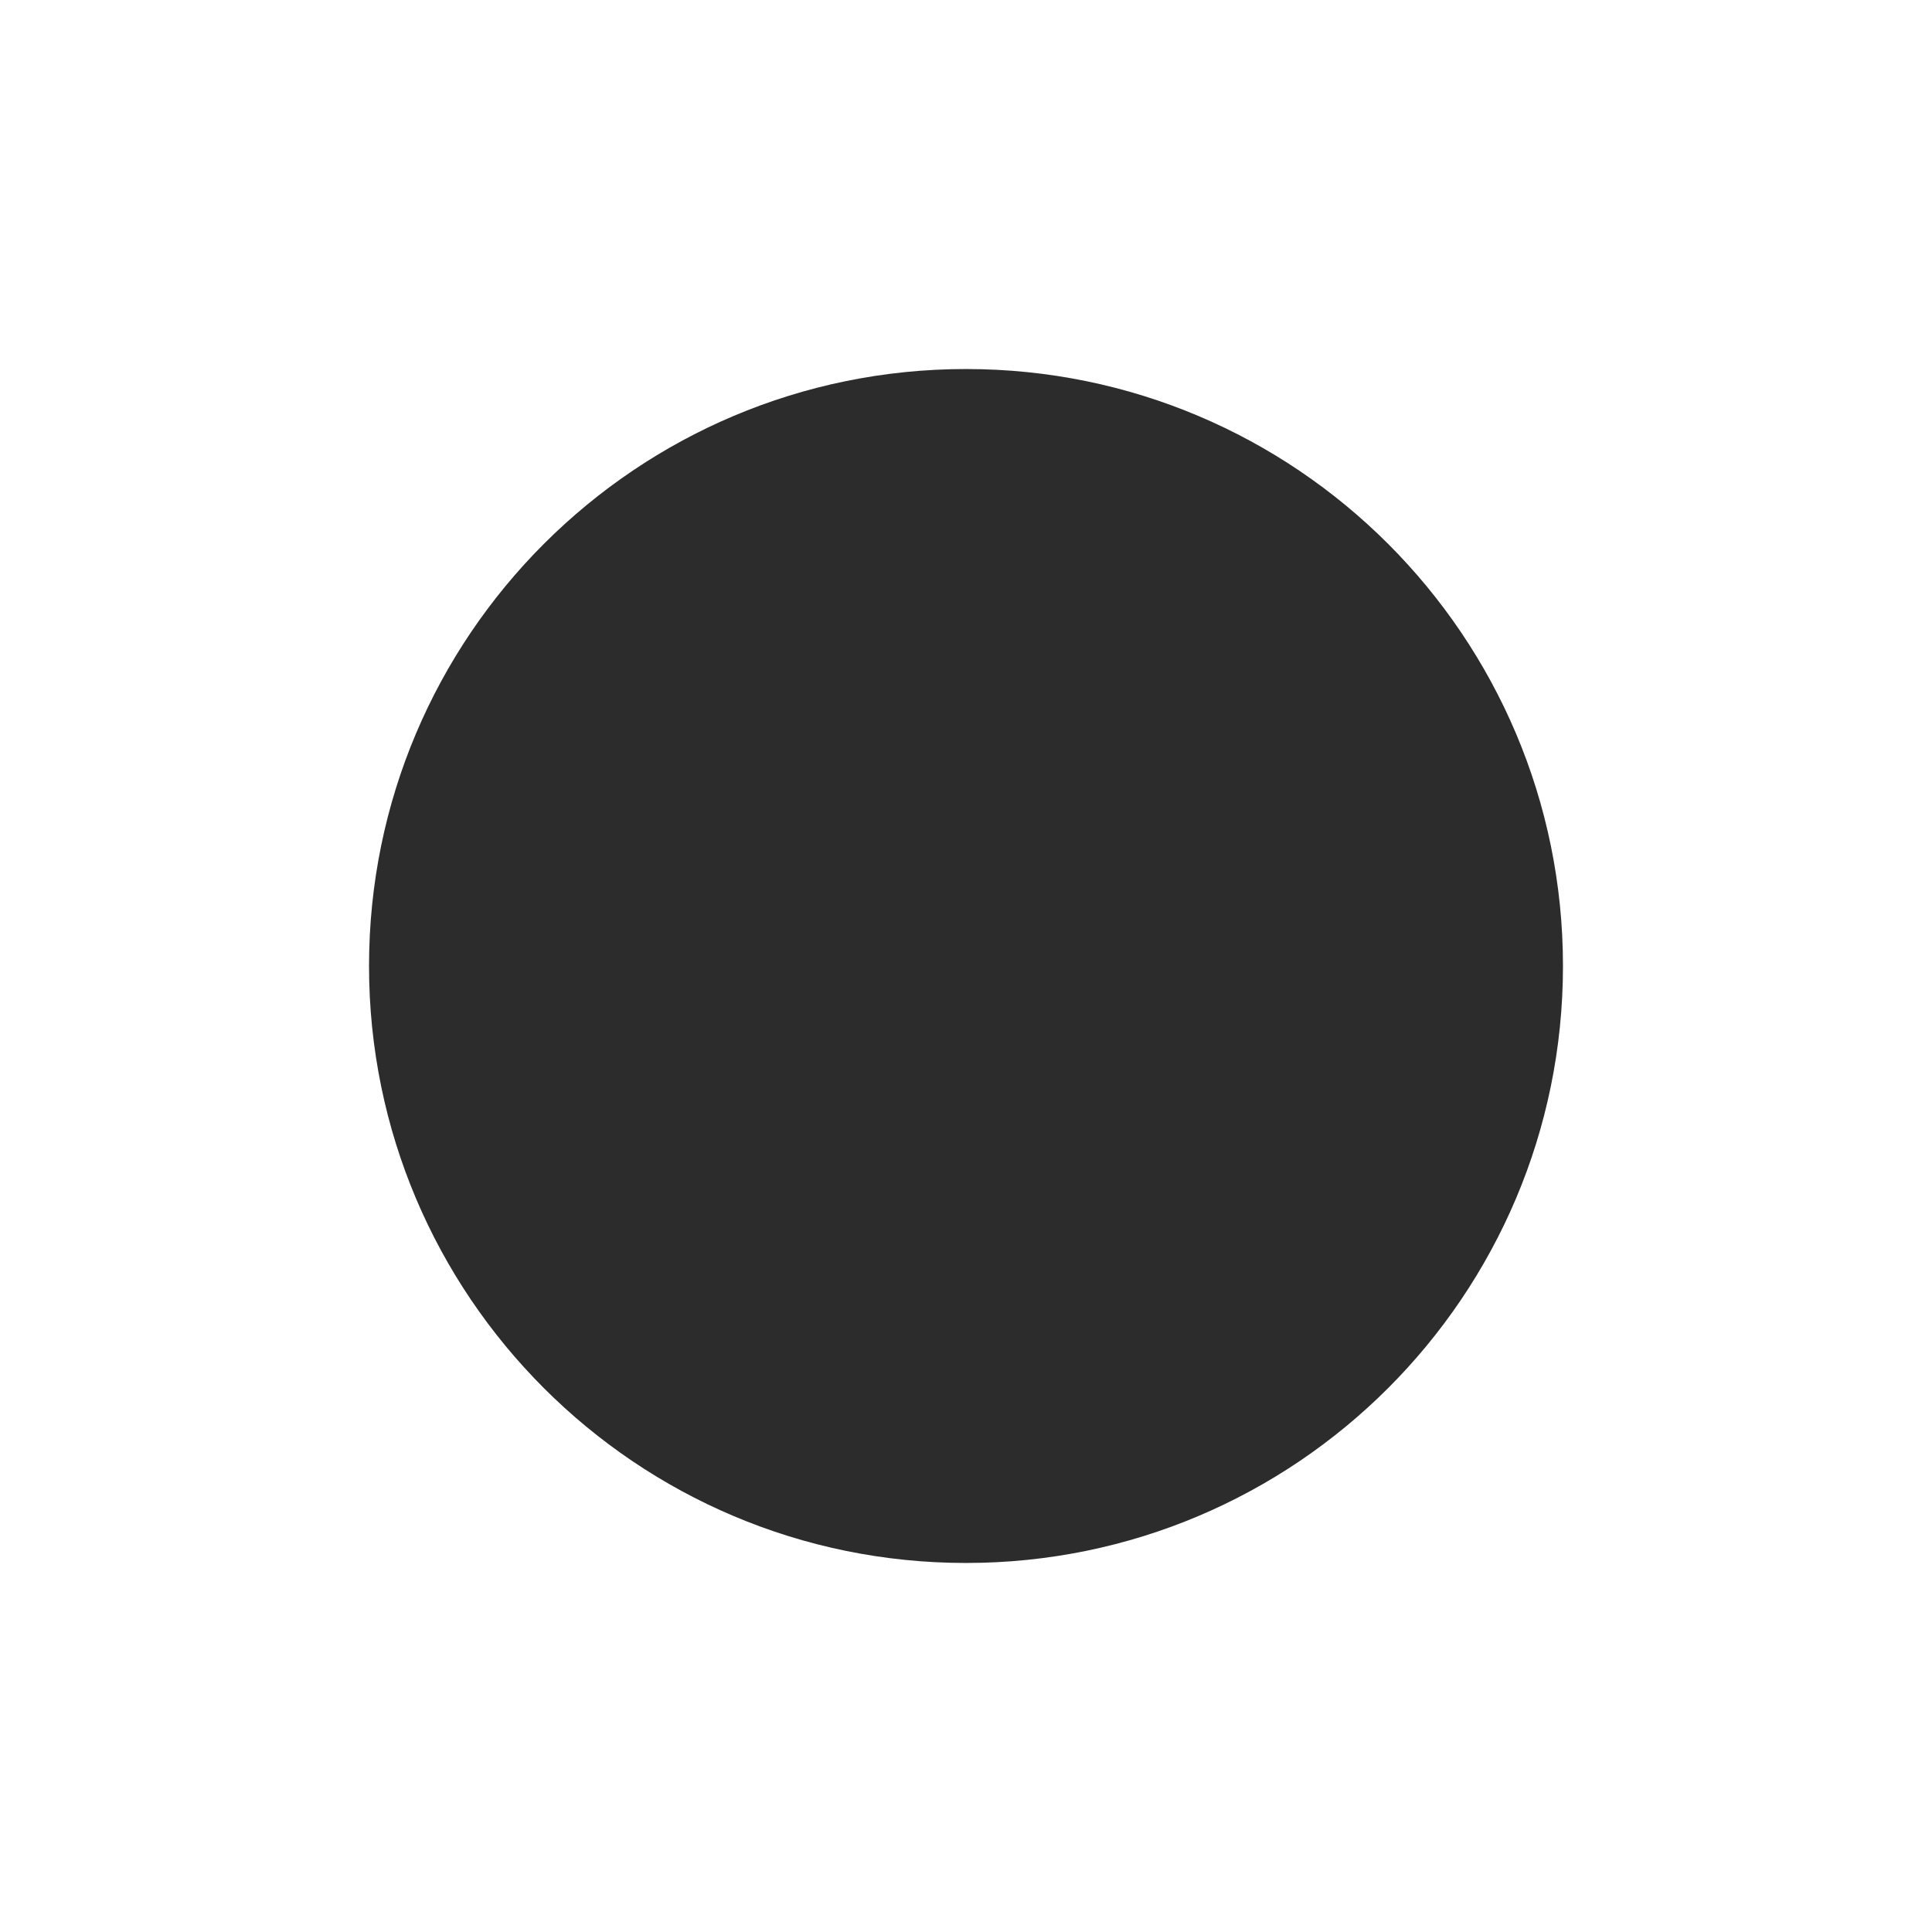
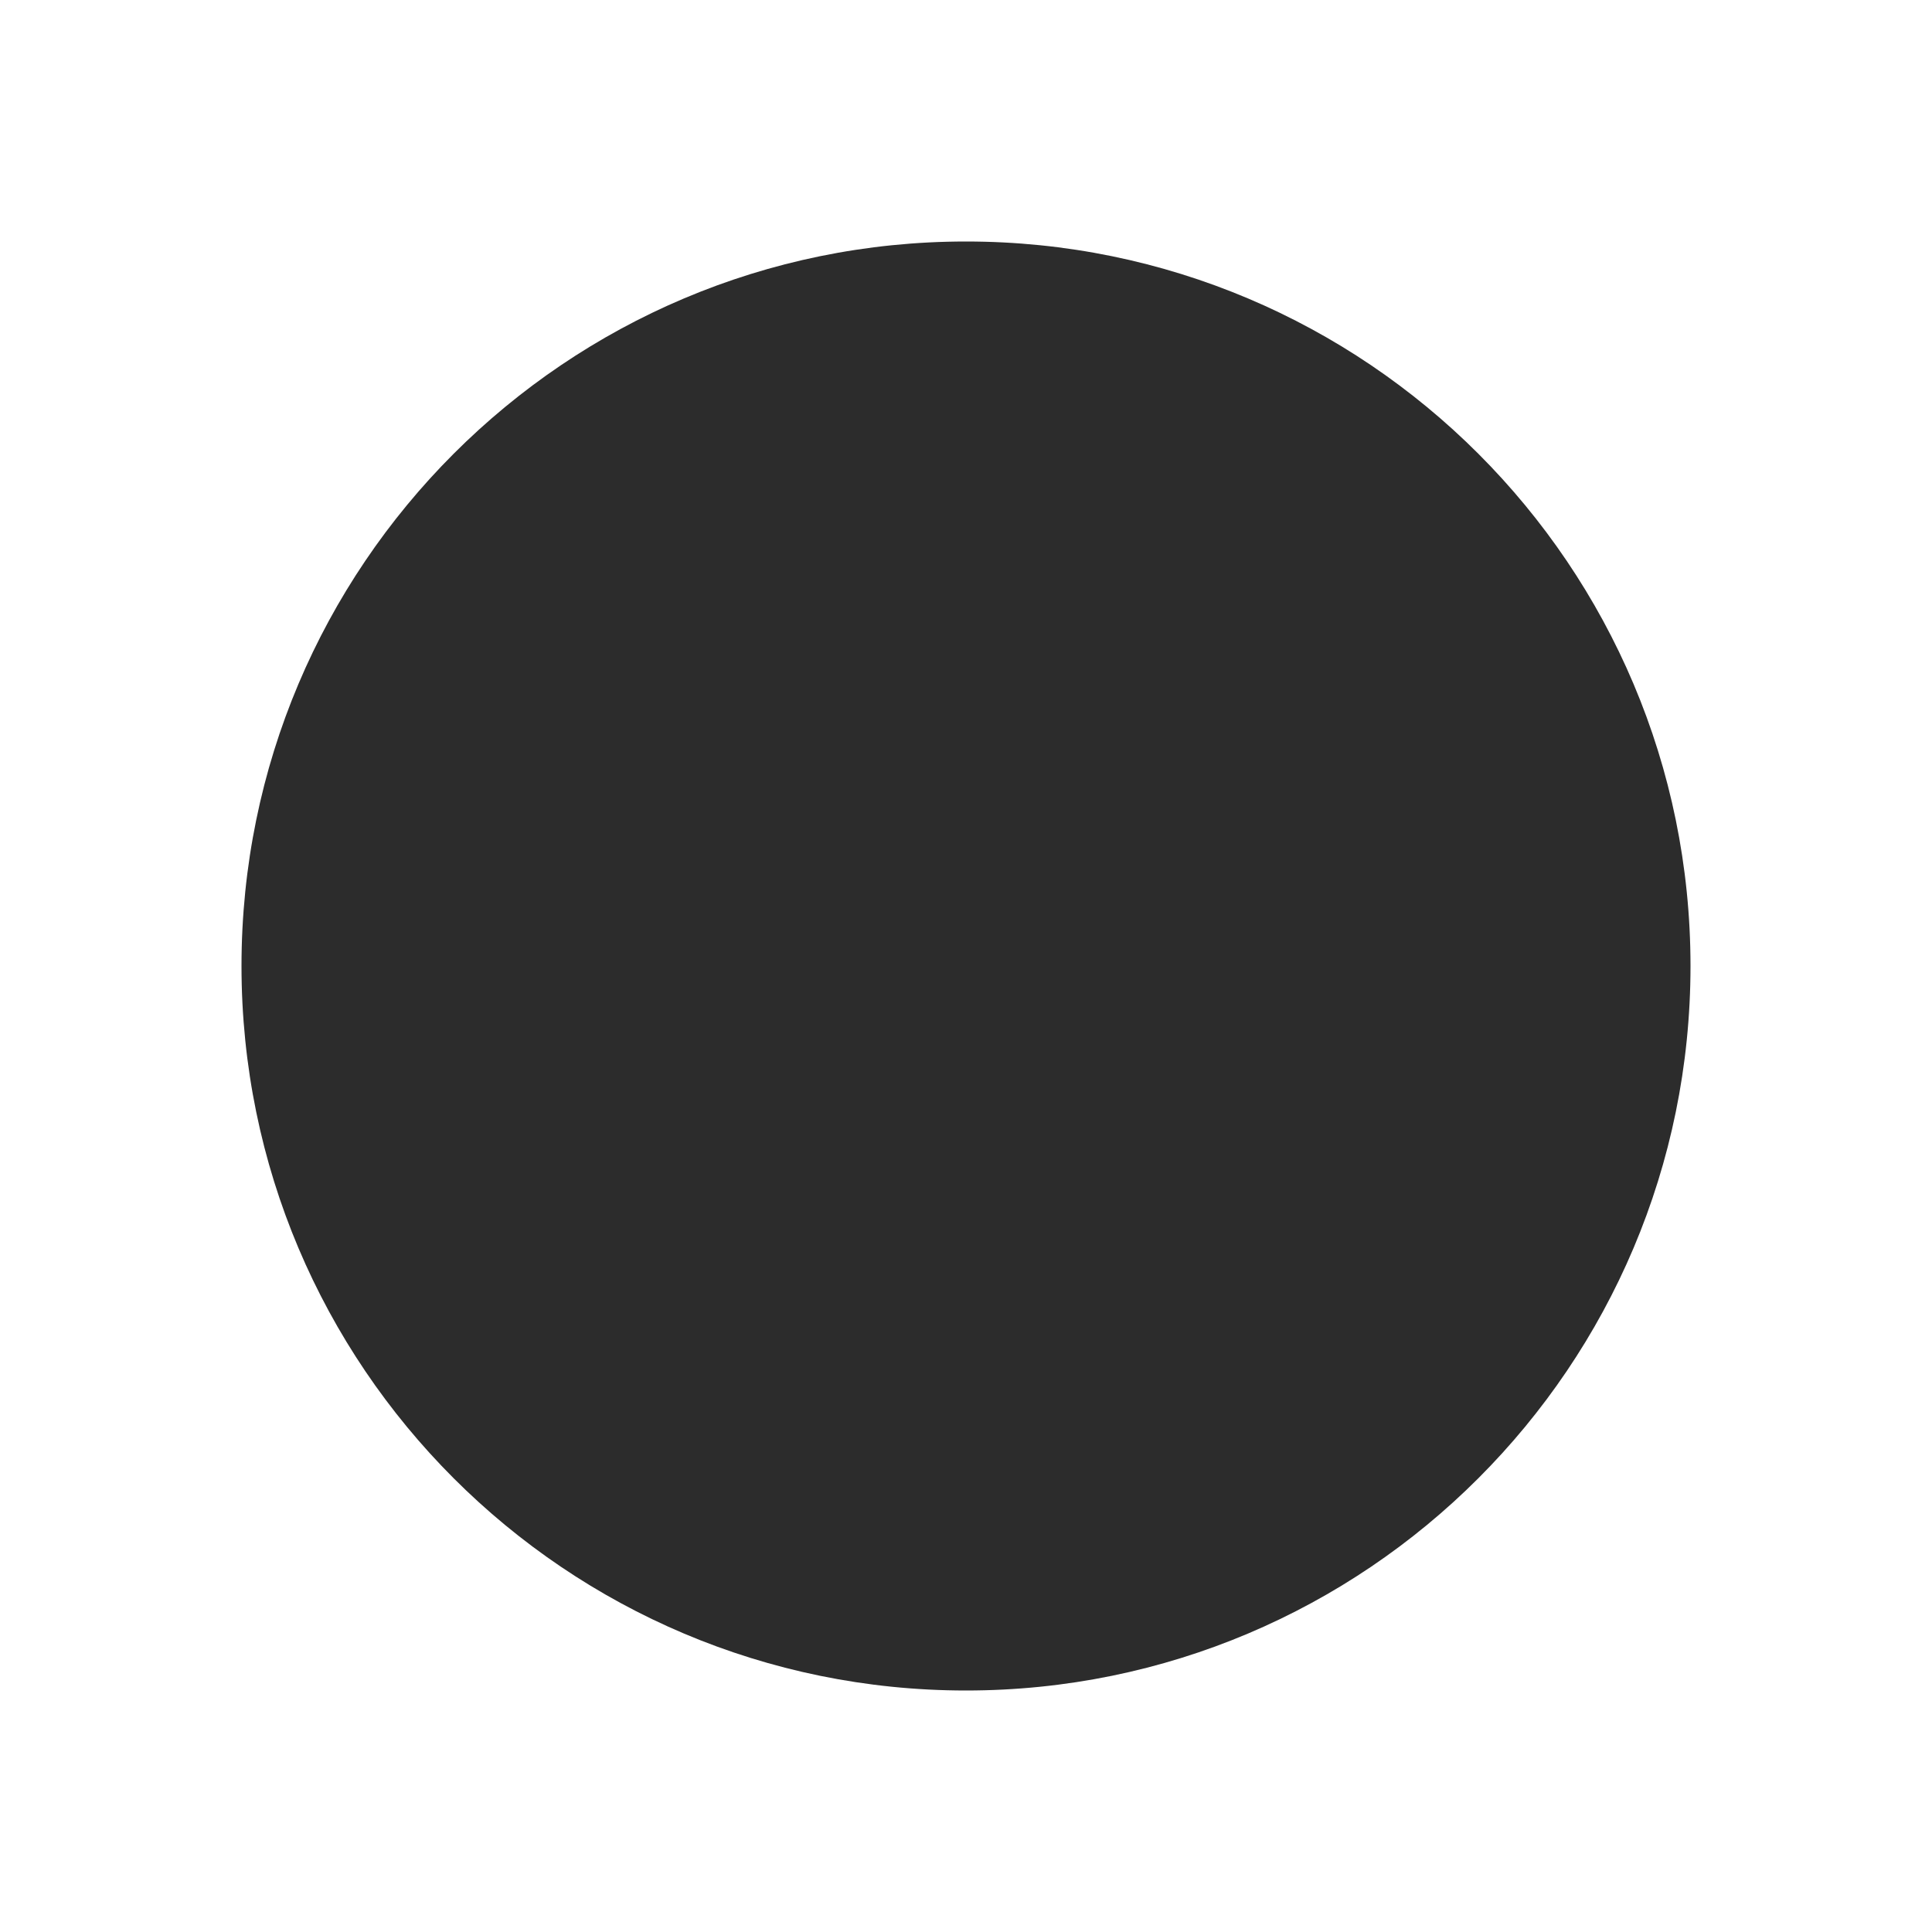
- <svg xmlns="http://www.w3.org/2000/svg" t="1696942621334" class="icon" viewBox="0 0 1024 1024" version="1.1" p-id="2187" width="32" height="32">
-   <path d="M195.594 512a316.406 316.406 0 1 0 632.812 0 316.406 316.406 0 0 0-632.812 0z" fill="#2c2c2c" p-id="2188" />
+ <svg xmlns="http://www.w3.org/2000/svg" t="1696943027676" class="icon" viewBox="0 0 1024 1024" version="1.1" p-id="2836" width="32" height="32">
+   <path d="M128 512a384 384 0 1 0 768 0 384 384 0 0 0-768 0z" fill="#2c2c2c" p-id="2837" />
</svg>
